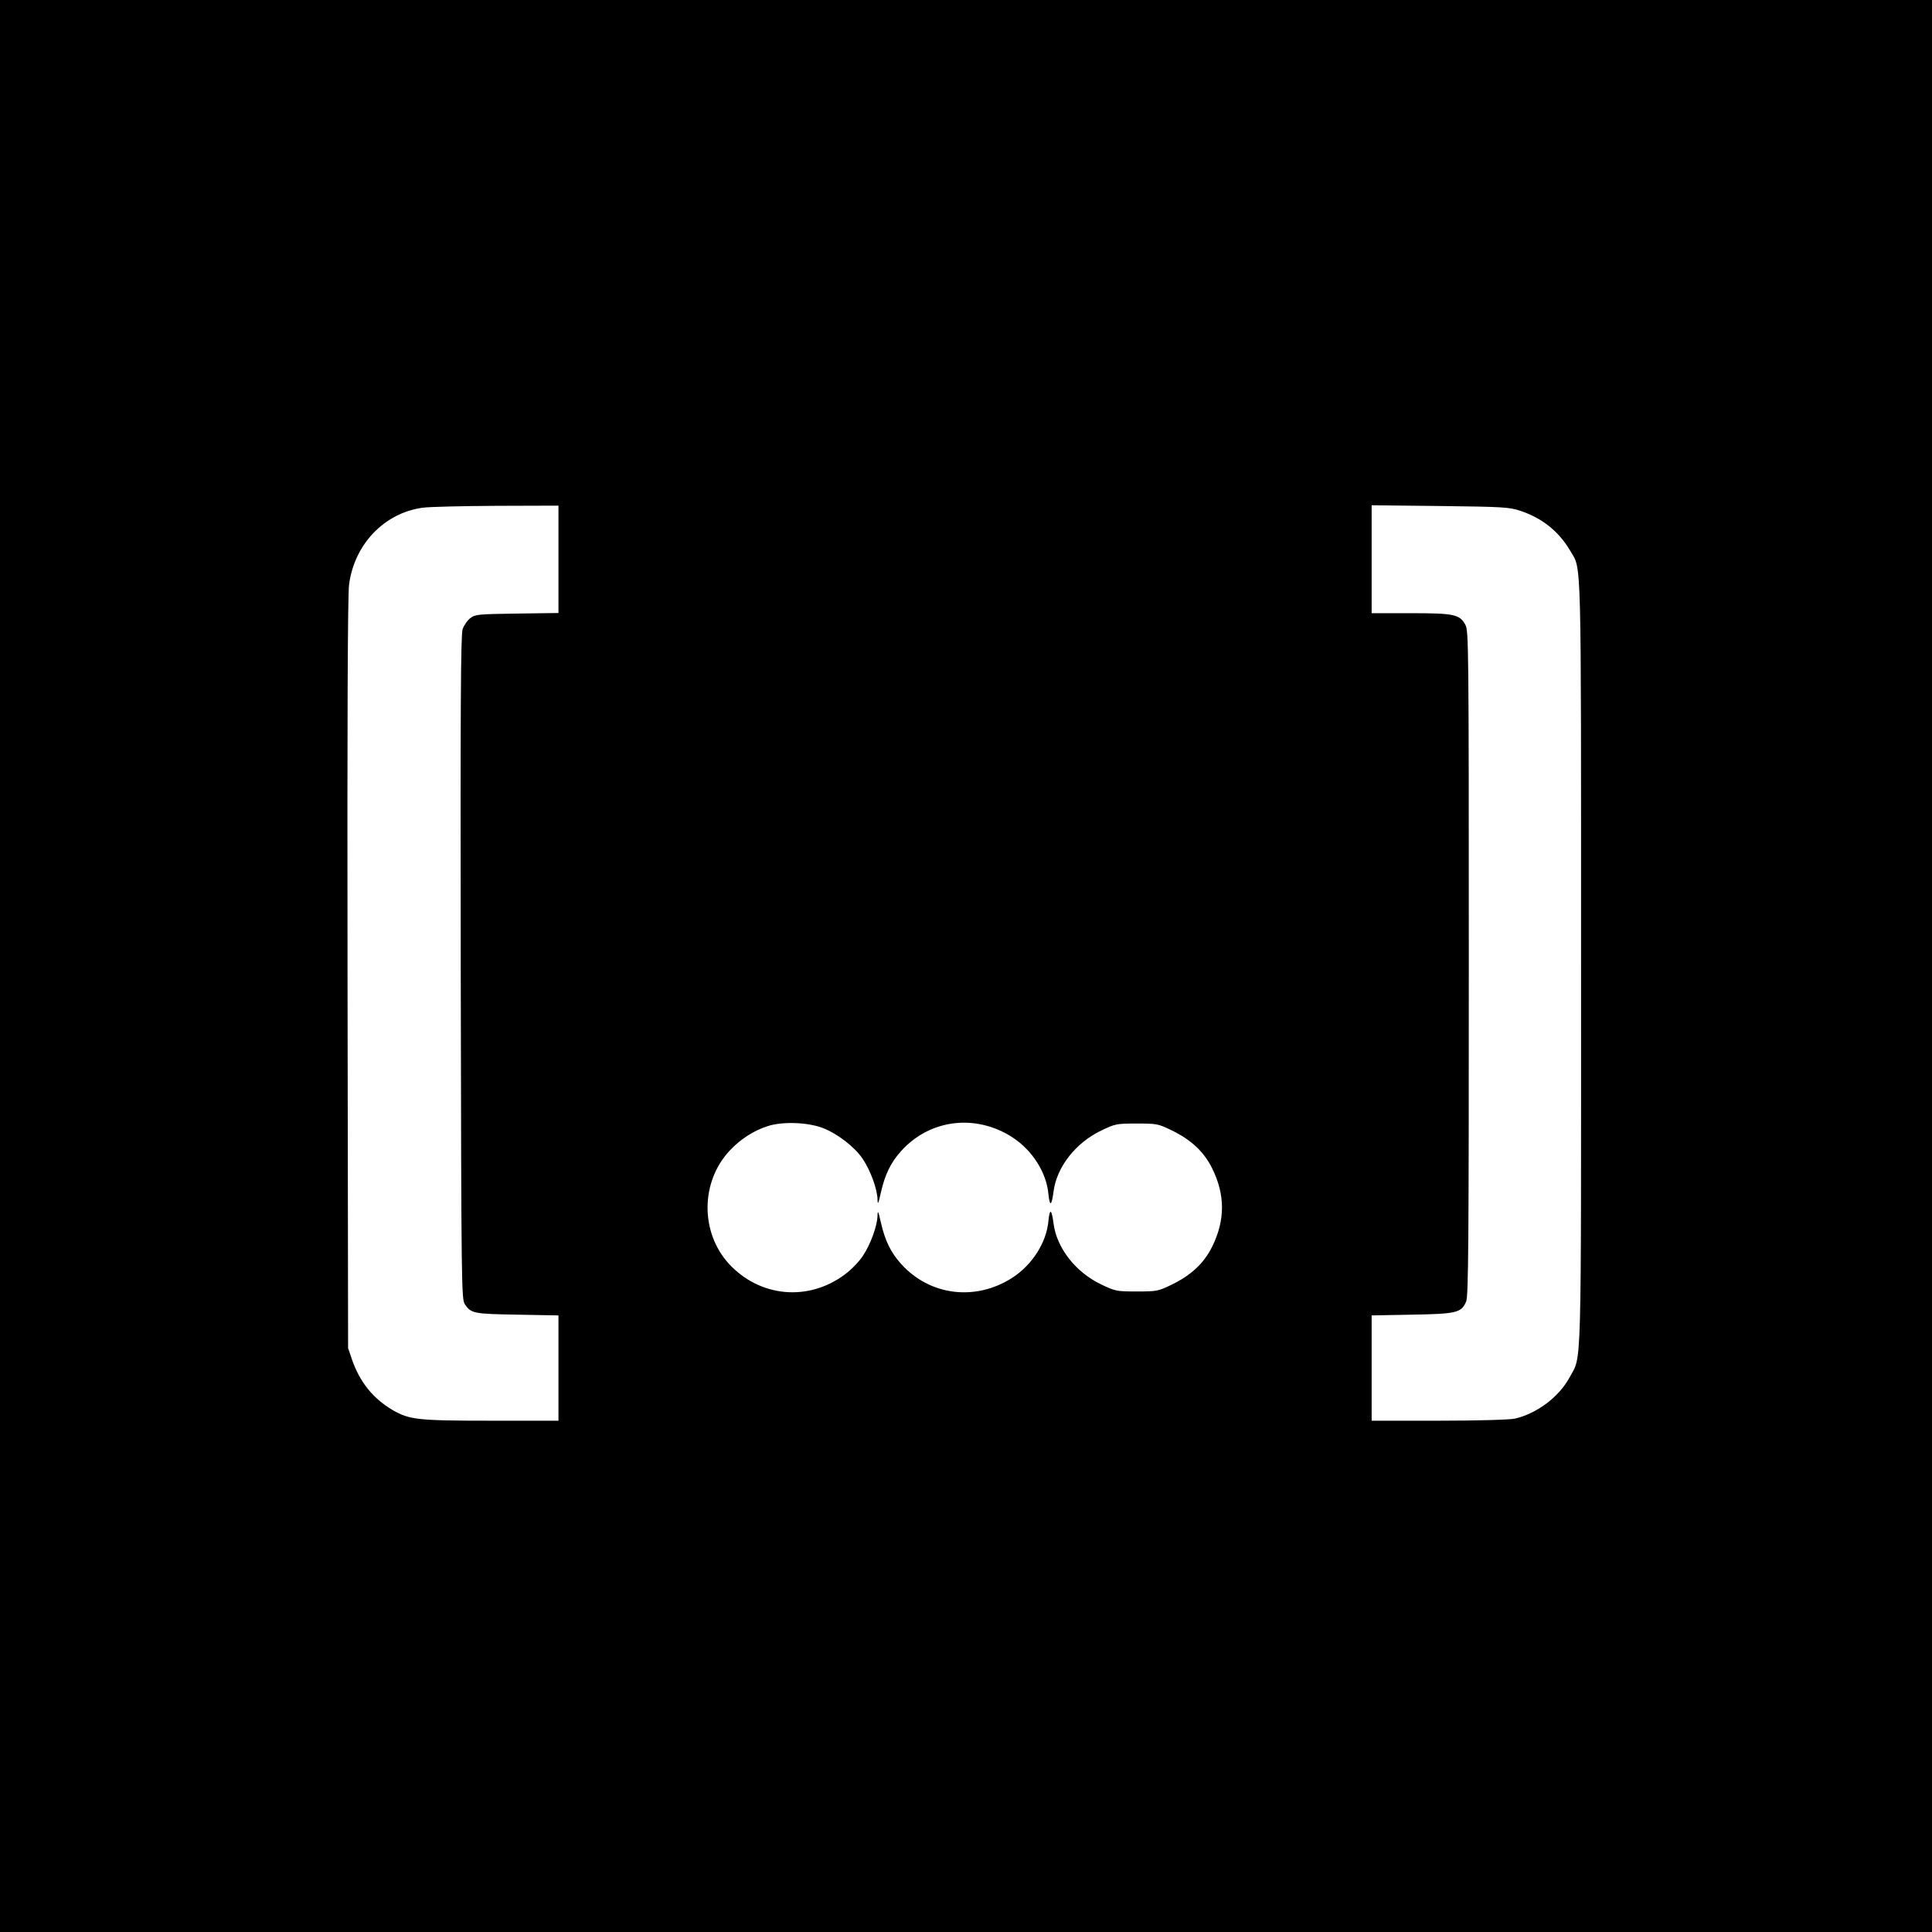
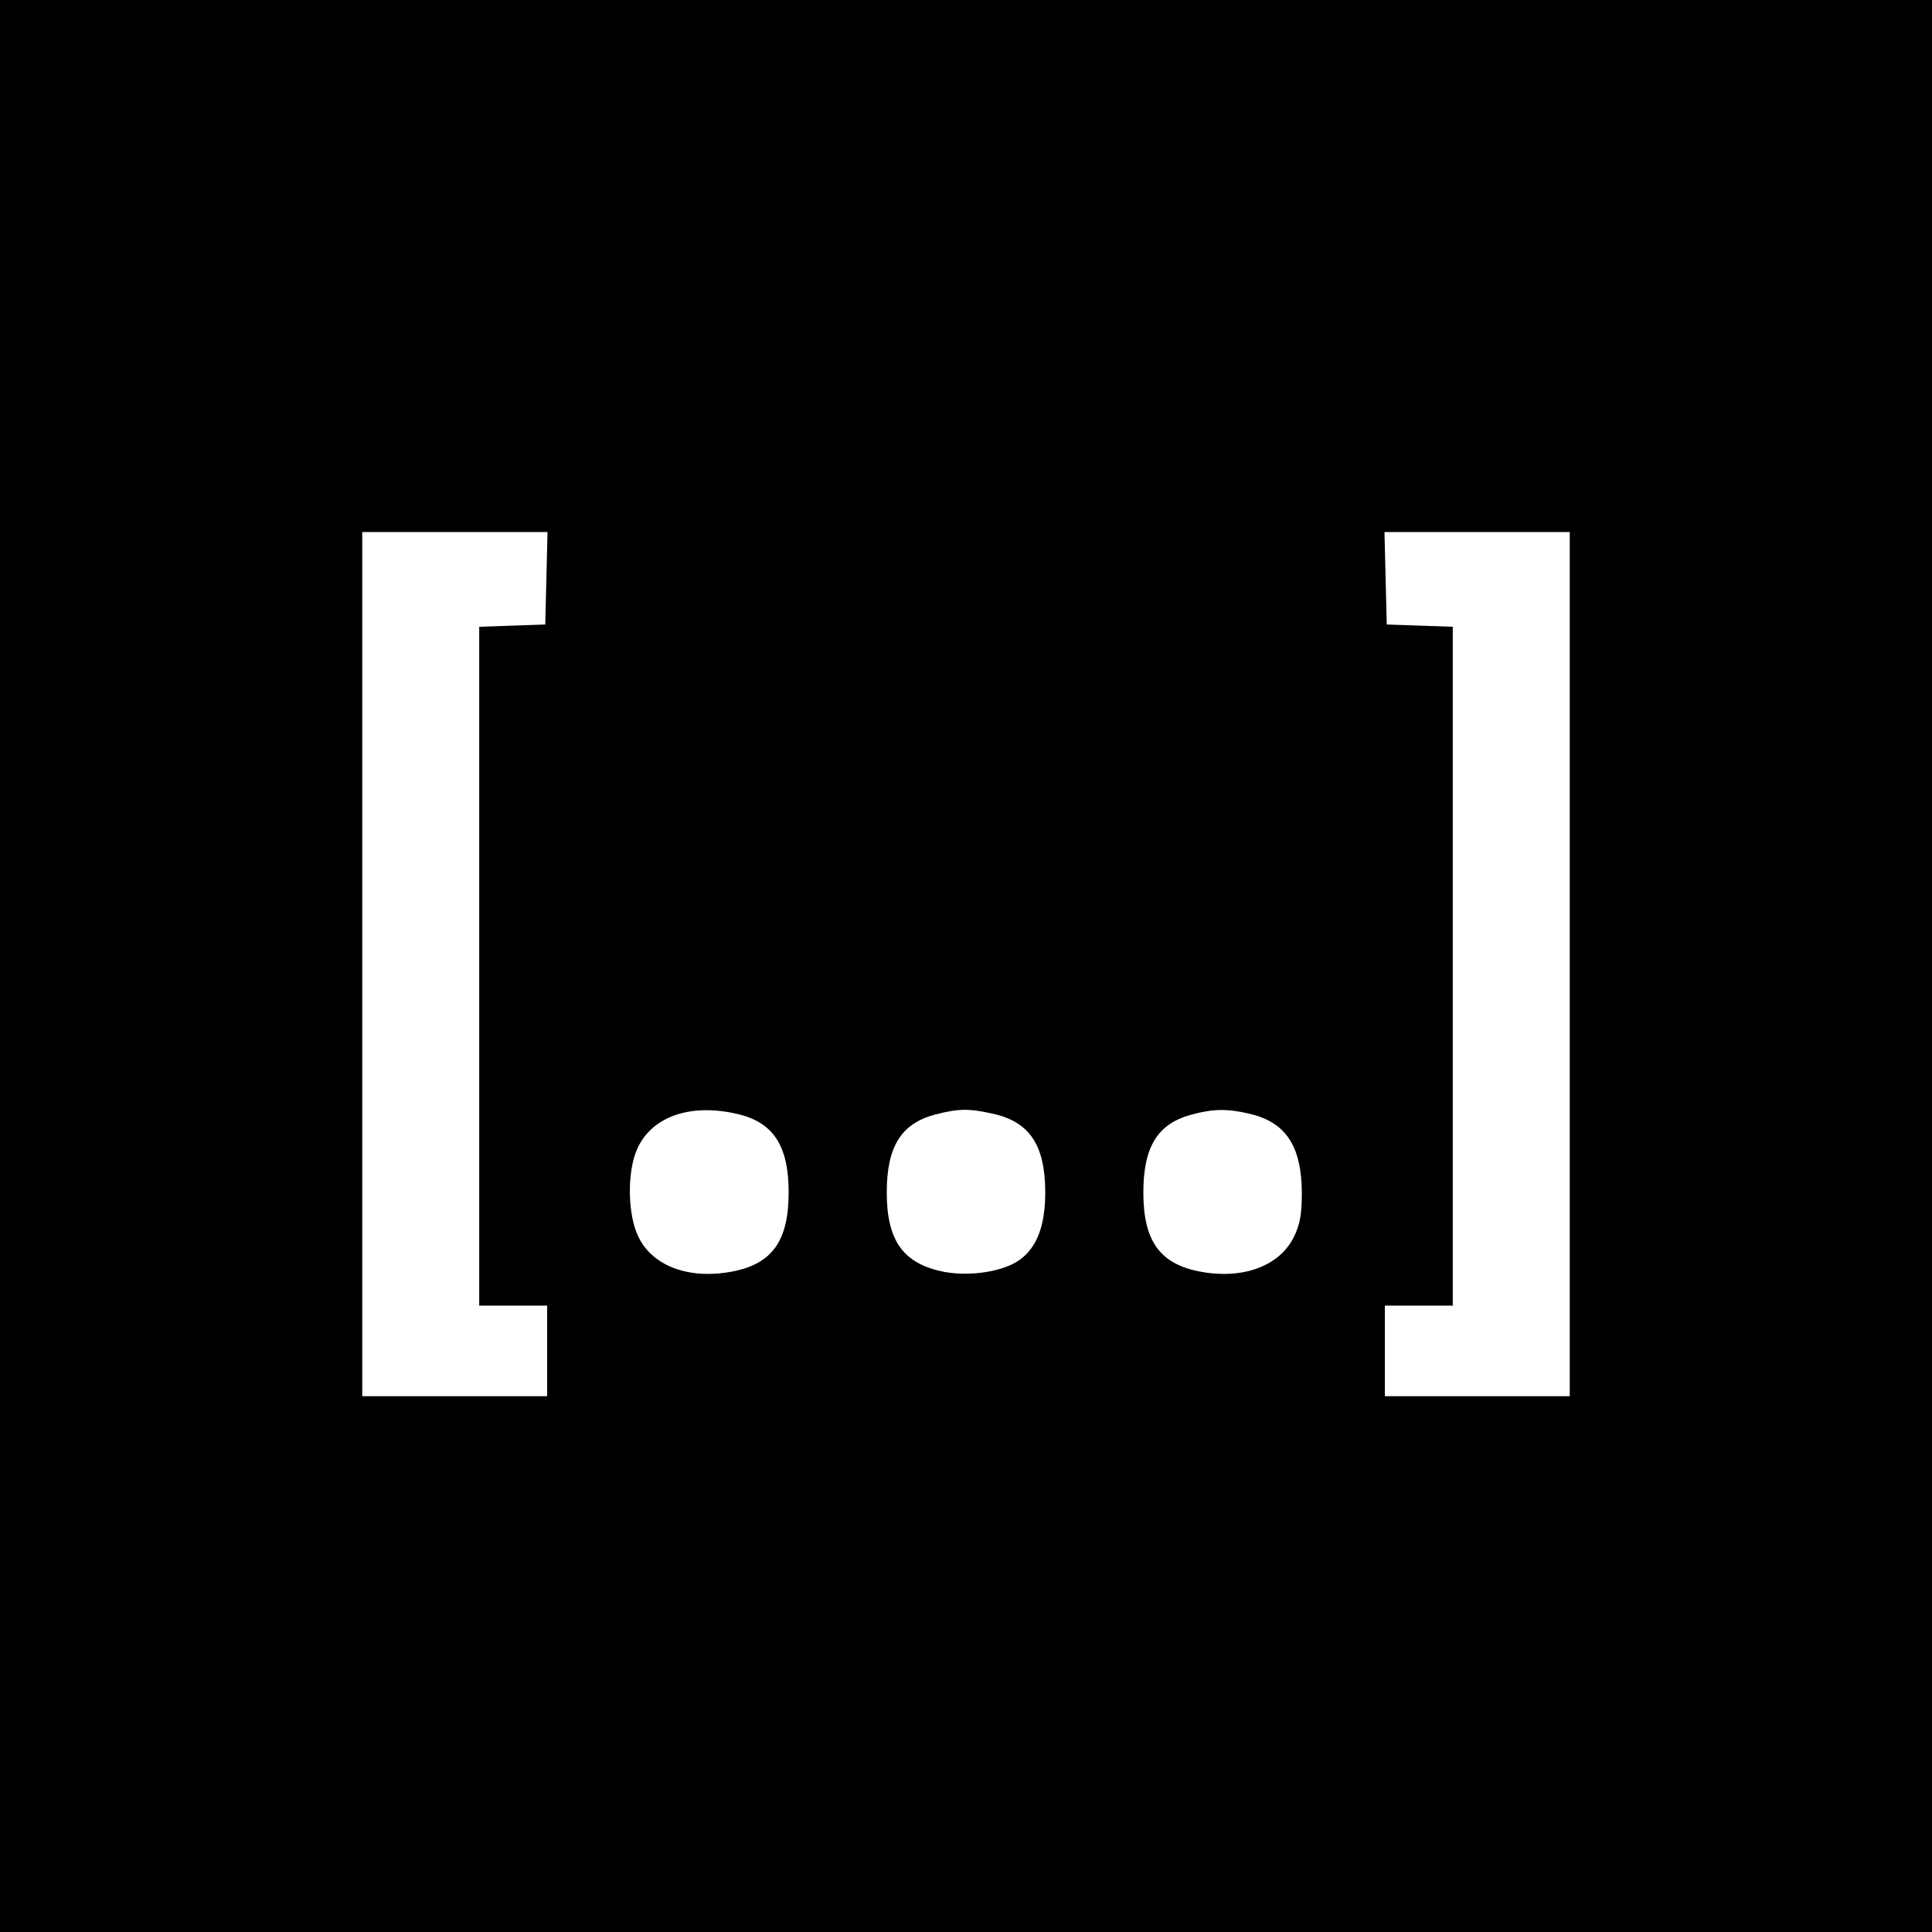
- <svg xmlns="http://www.w3.org/2000/svg" version="1" width="1365.333" height="1365.333" viewBox="0 0 1024 1024">
-   <path d="M0 512v512h1024V0H0v512zm296-215.6v28.5l-21.9.3c-20.5.3-22.2.4-24.8 2.4-1.5 1.1-3.4 3.8-4.1 5.9-1 2.9-1.2 40.1-1 179.4.3 170.4.4 175.7 2.2 178.4 3.3 4.9 4.7 5.1 27.9 5.5l21.7.4V753h-35.8c-39 0-43.2-.5-52.2-5.7-10.3-6.1-17.3-14.8-21.4-26.6l-2.1-6.2-.3-198c-.2-136 .1-200.7.8-206.5 2.7-21.4 18.6-38.1 39-40.9 3.6-.5 21.2-.9 39.3-1l32.7-.1v28.4zm509.7-25.7c11.7 3.9 20.5 10.9 26.6 21.3 6 10.4 5.7-2.7 5.7 219s.4 206.9-6 218.9c-5.6 10.4-17.3 19.3-29.1 22-2.5.6-19.7 1.1-40.1 1.1H727v-55.8l21.3-.4c23.7-.4 26.3-1 28.8-7 1.2-2.8 1.4-31.2 1.4-179.3 0-168.2-.1-176.1-1.8-179.3-3-5.6-6-6.2-29.2-6.2H727v-57.2l36.3.4c33.2.4 36.7.6 42.4 2.5zM436.2 597.9c7.9 3.1 16.9 10.1 21.1 16.4 4.1 6.1 7.7 16 7.8 21.4.1 3.1.4 2.5 1.8-3.7 2.2-9.7 5.3-15.9 10.7-21.9 15.2-16.9 39.5-19.9 59-7.3 10.6 6.9 18.1 18.7 19.1 30.2.7 6.8 1.7 6.2 2.7-1.5 1.7-13 11.7-25.8 25.3-32.3 7.5-3.6 8.2-3.7 18.8-3.7 10.6 0 11.3.1 18.5 3.6 10.3 5 17.1 11.3 21.5 20.2 6.9 14 6.9 27.4 0 41.4-4.4 8.9-11.2 15.2-21.5 20.2-7.2 3.5-7.9 3.6-18.5 3.6s-11.3-.1-18.8-3.7c-13.6-6.5-23.6-19.3-25.3-32.3-1-7.7-2-8.3-2.7-1.5-1 11.5-8.5 23.3-19.1 30.2-19.5 12.6-43.8 9.6-59-7.3-5.4-6-8.5-12.2-10.7-21.9-1.4-6.2-1.7-6.8-1.8-3.7-.1 5.4-3.7 15.3-7.8 21.4-1.9 2.9-6.1 7.3-9.4 9.7-19.4 14.6-45.2 12.2-61.6-5.6-15.2-16.7-15-43.4.4-59.9 5.6-6 12.6-10.6 20.1-13 7.8-2.6 21.4-2.1 29.4 1z" />
+ <svg xmlns="http://www.w3.org/2000/svg" version="1" width="682.667" height="682.667" viewBox="0 0 512 512">
+   <path d="M0 256v256h512V0H0v256zm144.8-102.8l-.3 12.3-8.7.3-8.8.3V346h18v24H96V141h49.1l-.3 12.2zM416 255.5V370h-49v-24h18V166.1l-8.7-.3-8.8-.3-.3-12.3-.3-12.2H416v114.5zm-221.1 39.6c9.9 2.1 14.1 8.3 14.1 20.9 0 12.9-4.4 19-15.1 21-11.2 2.1-20.8-1.4-24.6-9-3-5.8-3.2-17.5-.4-23.6 3.8-8.4 13.8-12 26-9.3zm68 0c9.9 2.1 14.1 8.3 14.1 20.9 0 8.8-2.2 14.6-6.8 17.9-4.4 3.1-12.9 4.4-19.8 3.2C239.5 335 235 329 235 316c0-12.1 3.8-18.2 12.7-20.6 6.1-1.6 9-1.7 15.2-.3zm68 0c9.8 2.2 14 8.5 14.1 20.9 0 5.9-.5 8.6-2.2 12-3.9 7.6-13.5 11.1-24.7 9-10.7-2-15.1-8.1-15.1-21 0-12.1 3.8-18.2 12.7-20.6 5.9-1.6 9.5-1.6 15.2-.3z" />
</svg>
